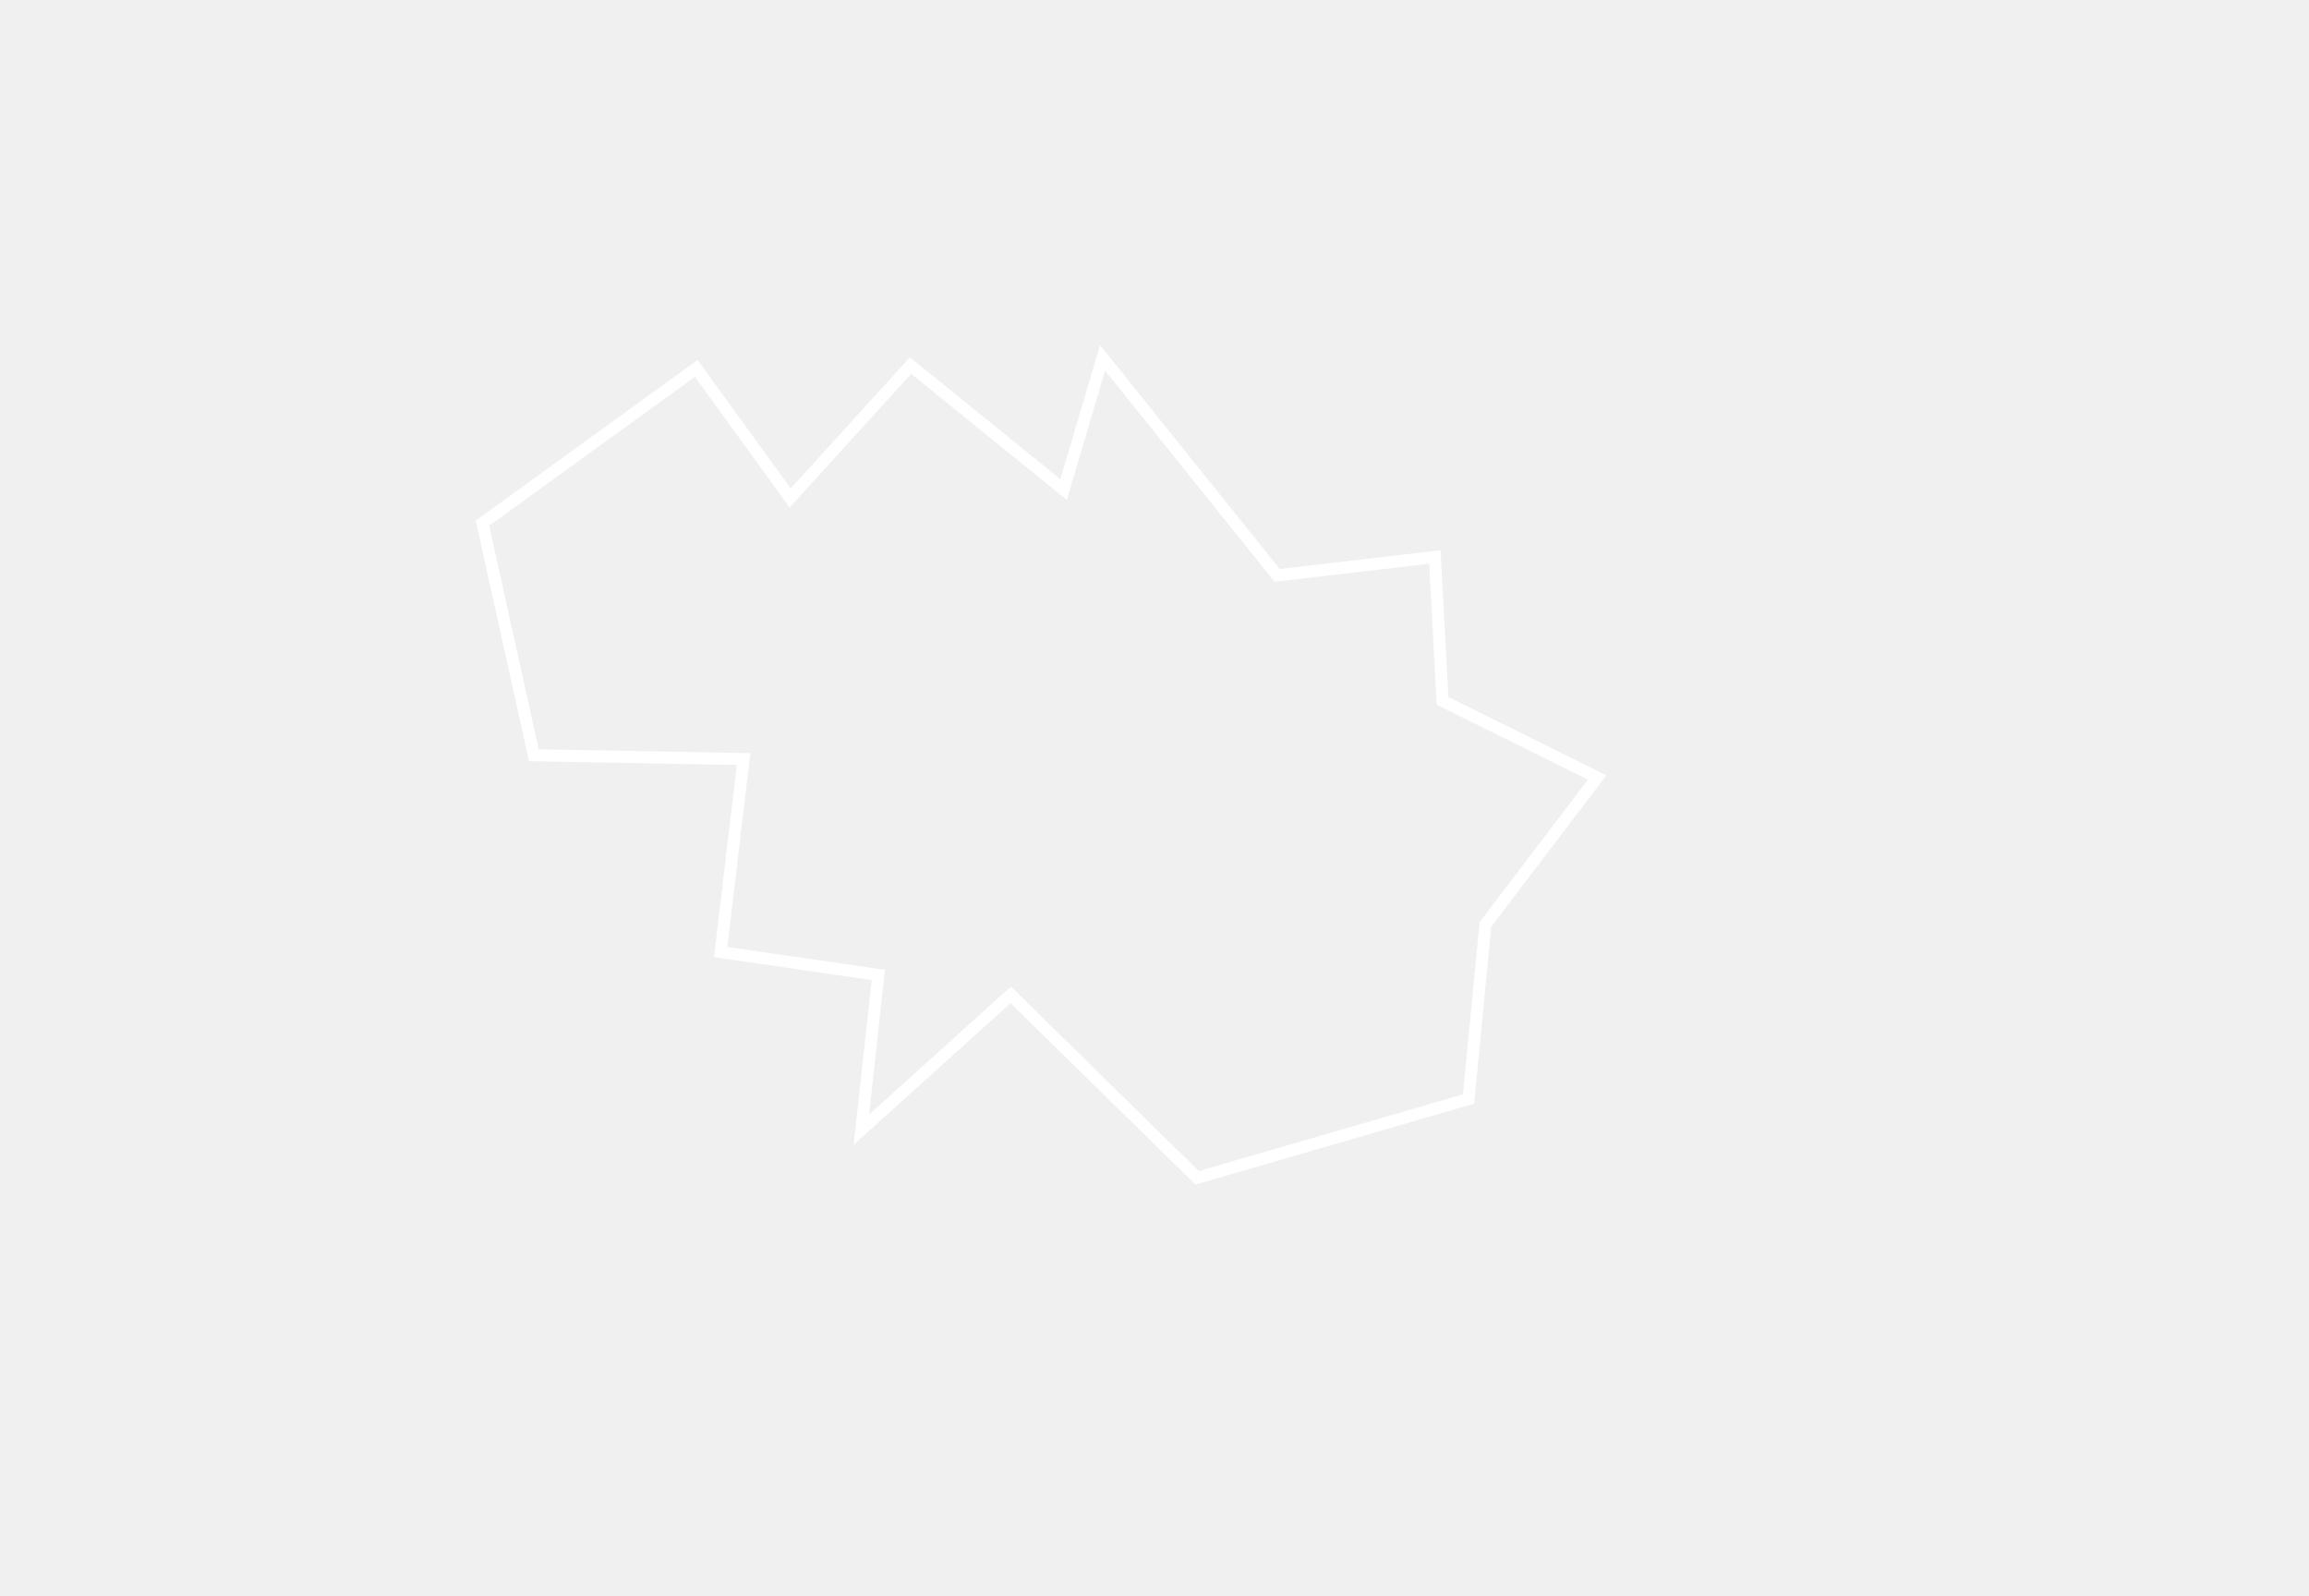
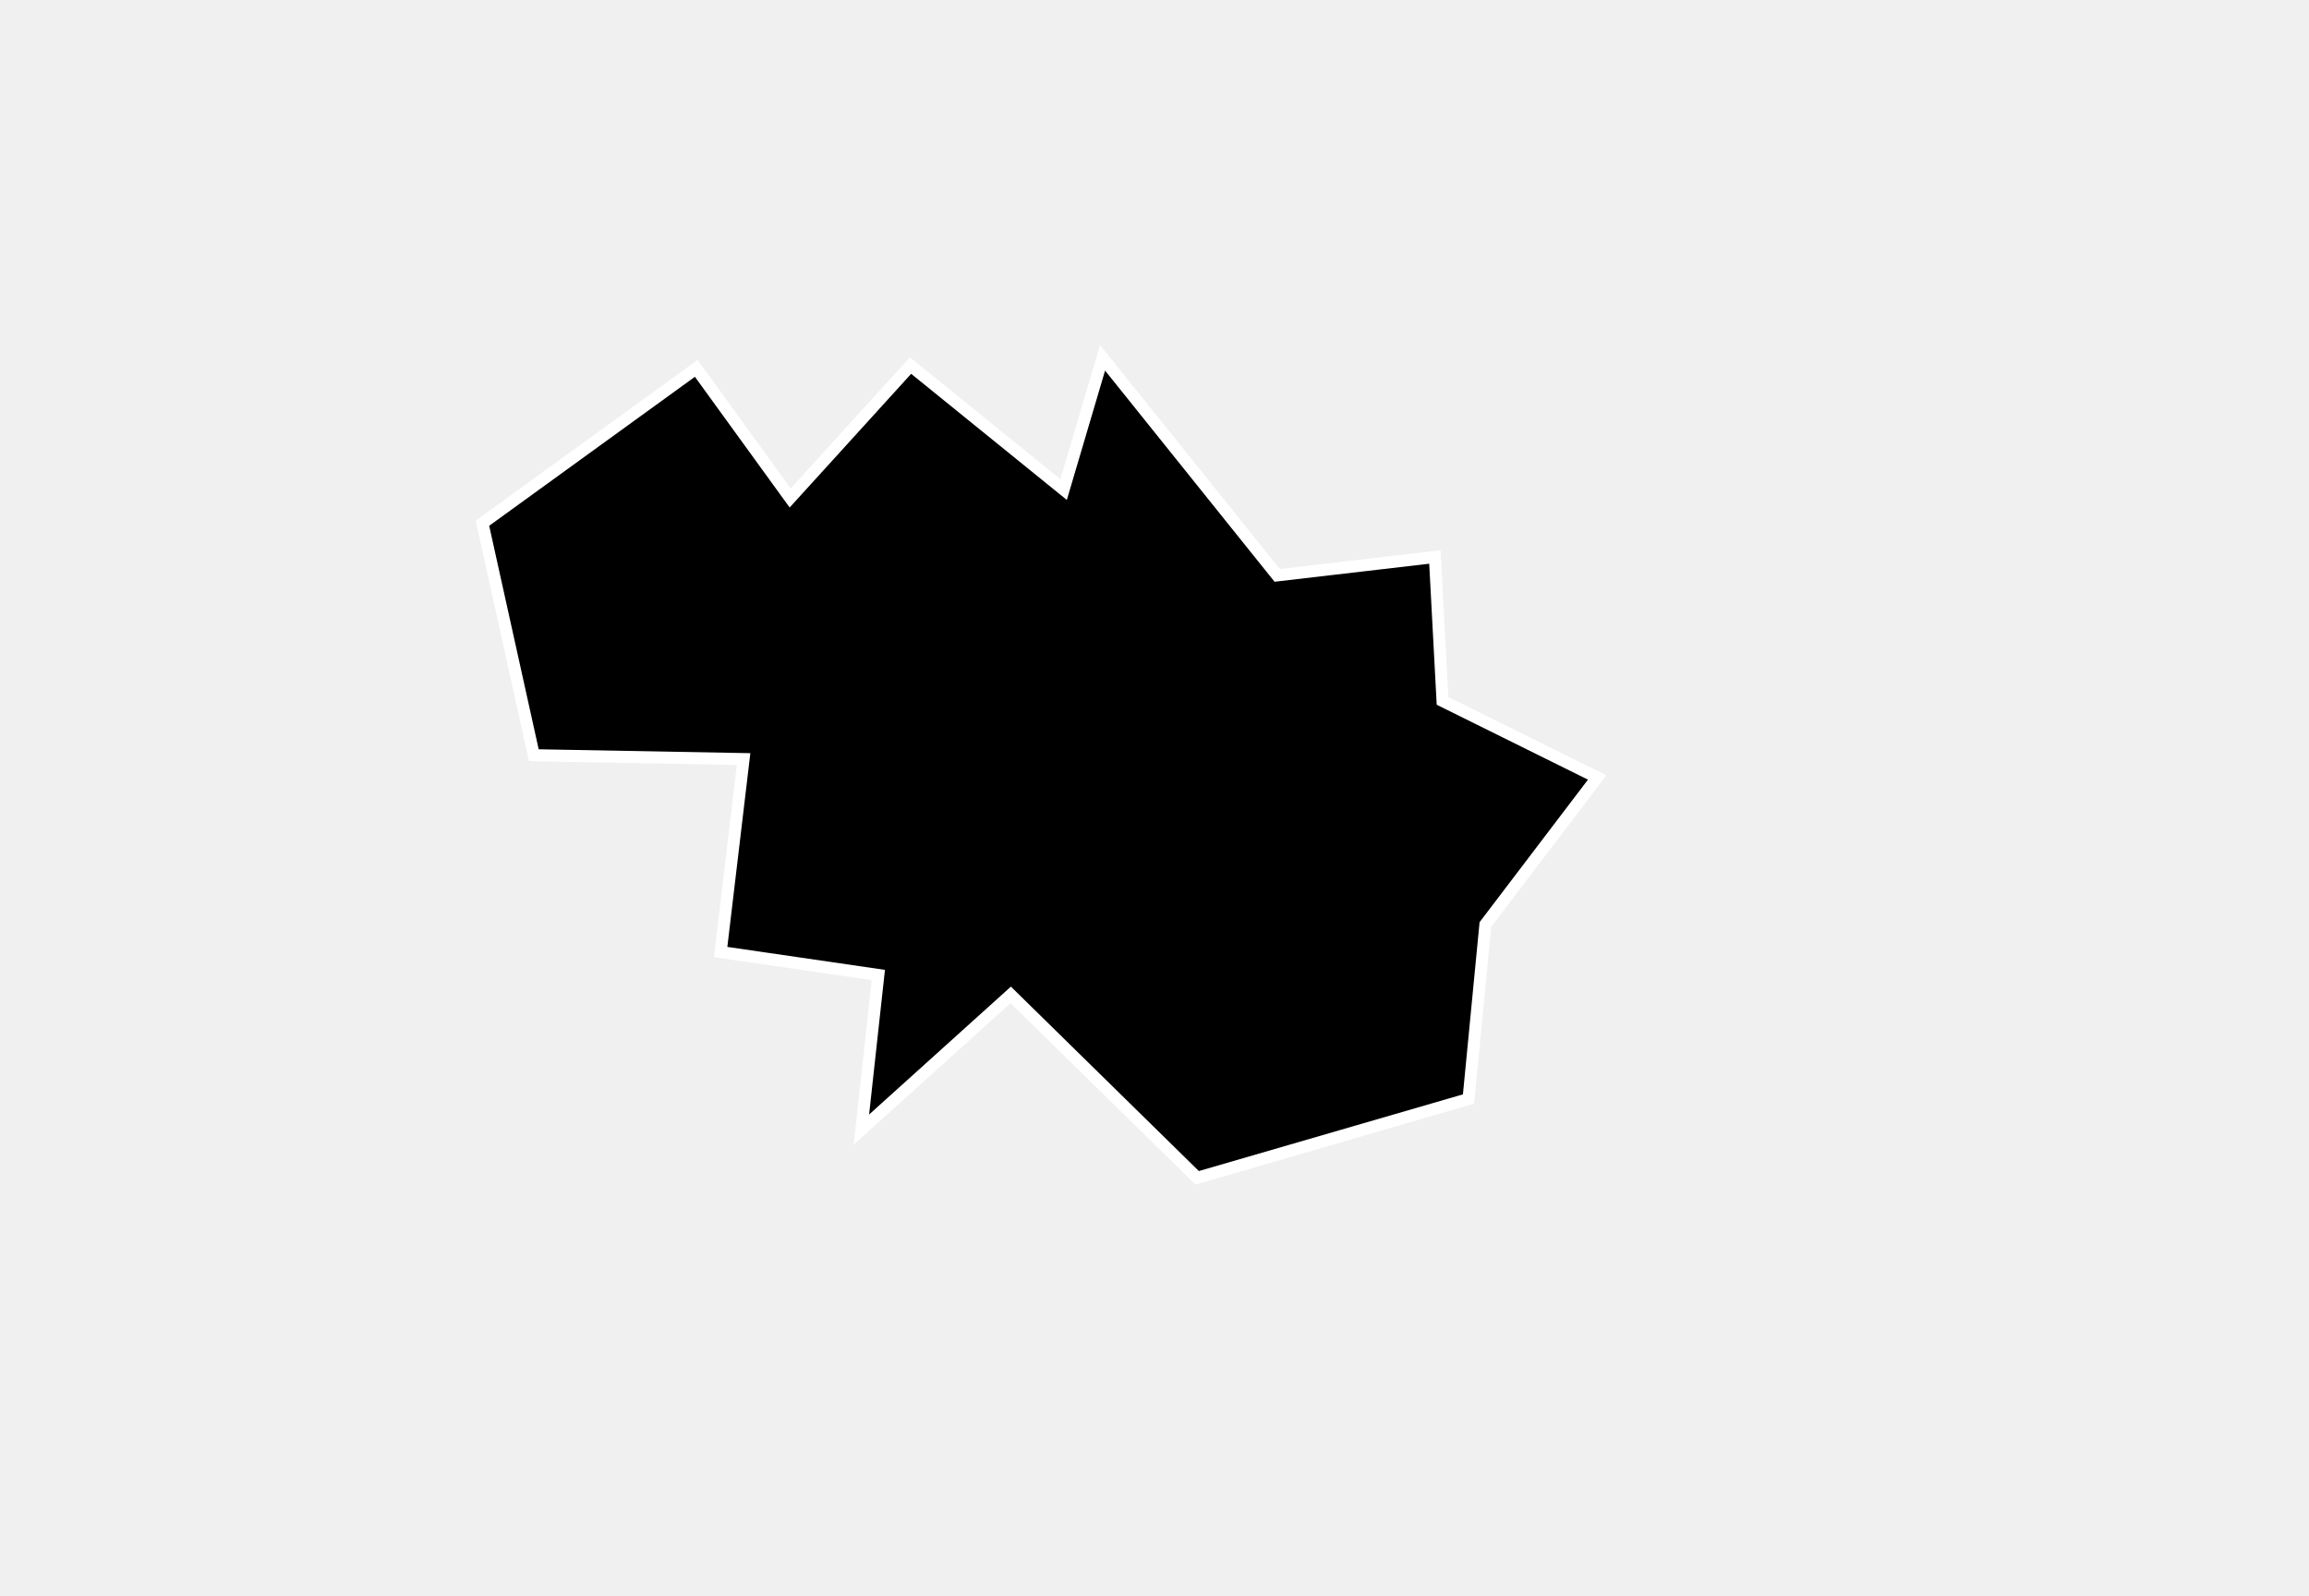
<svg xmlns="http://www.w3.org/2000/svg" id="Asteroids" viewBox="0 0 382.97 264.62">
  <defs>
    <style>
      .cls-1 {
-         fill: none;
+         fill: #000;
        stroke: #fff;
        stroke-miterlimit: 10;
        stroke-width: 2px;
      }
    </style>
  </defs>
  <polygon id="Asteroid_1" data-name="Asteroid 1" class="cls-1" points="131.06 82.59 115.48 61.1 80.02 86.78 88.54 125.26 123.33 125.9 119.53 157.9 145.68 161.71 142.87 187.35 167.64 165.01 198.56 195.35 243.57 182.28 246.37 153.33 264.91 128.95 239.26 116.25 237.99 92.38 211.83 95.43 182.87 59.35 176.41 81.2 151.02 60.63 131.06 82.59" />
</svg>
